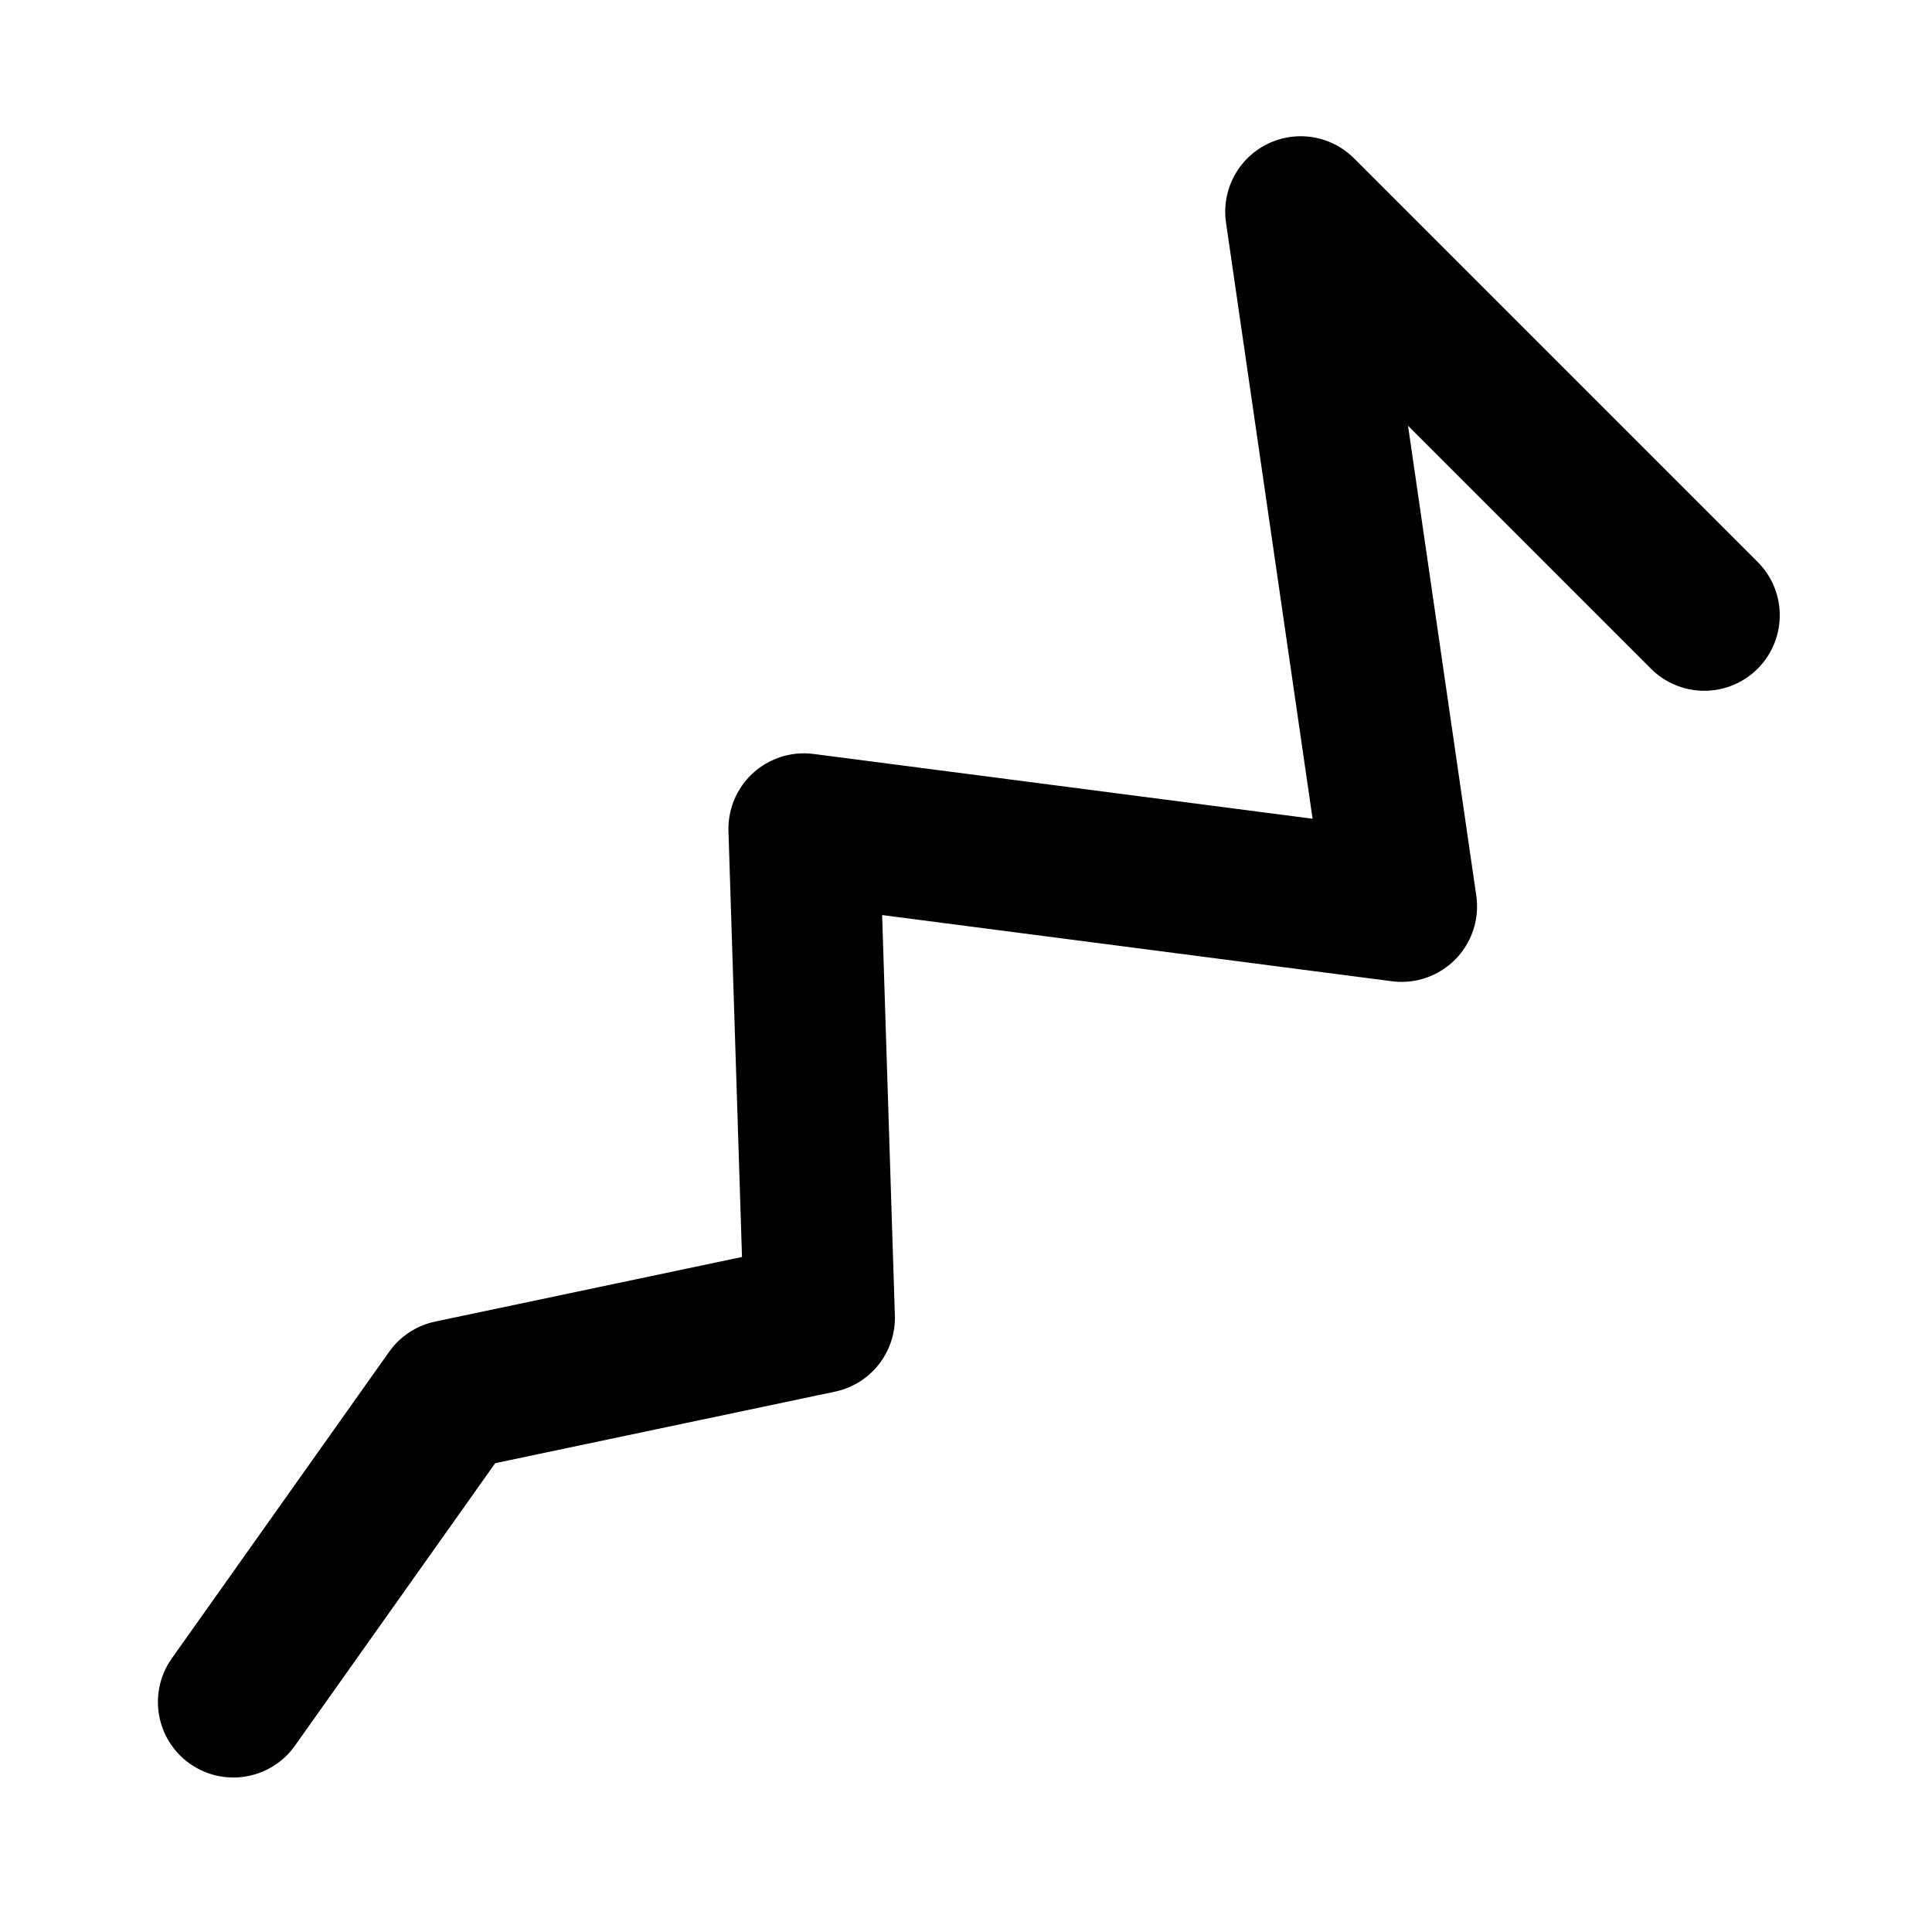
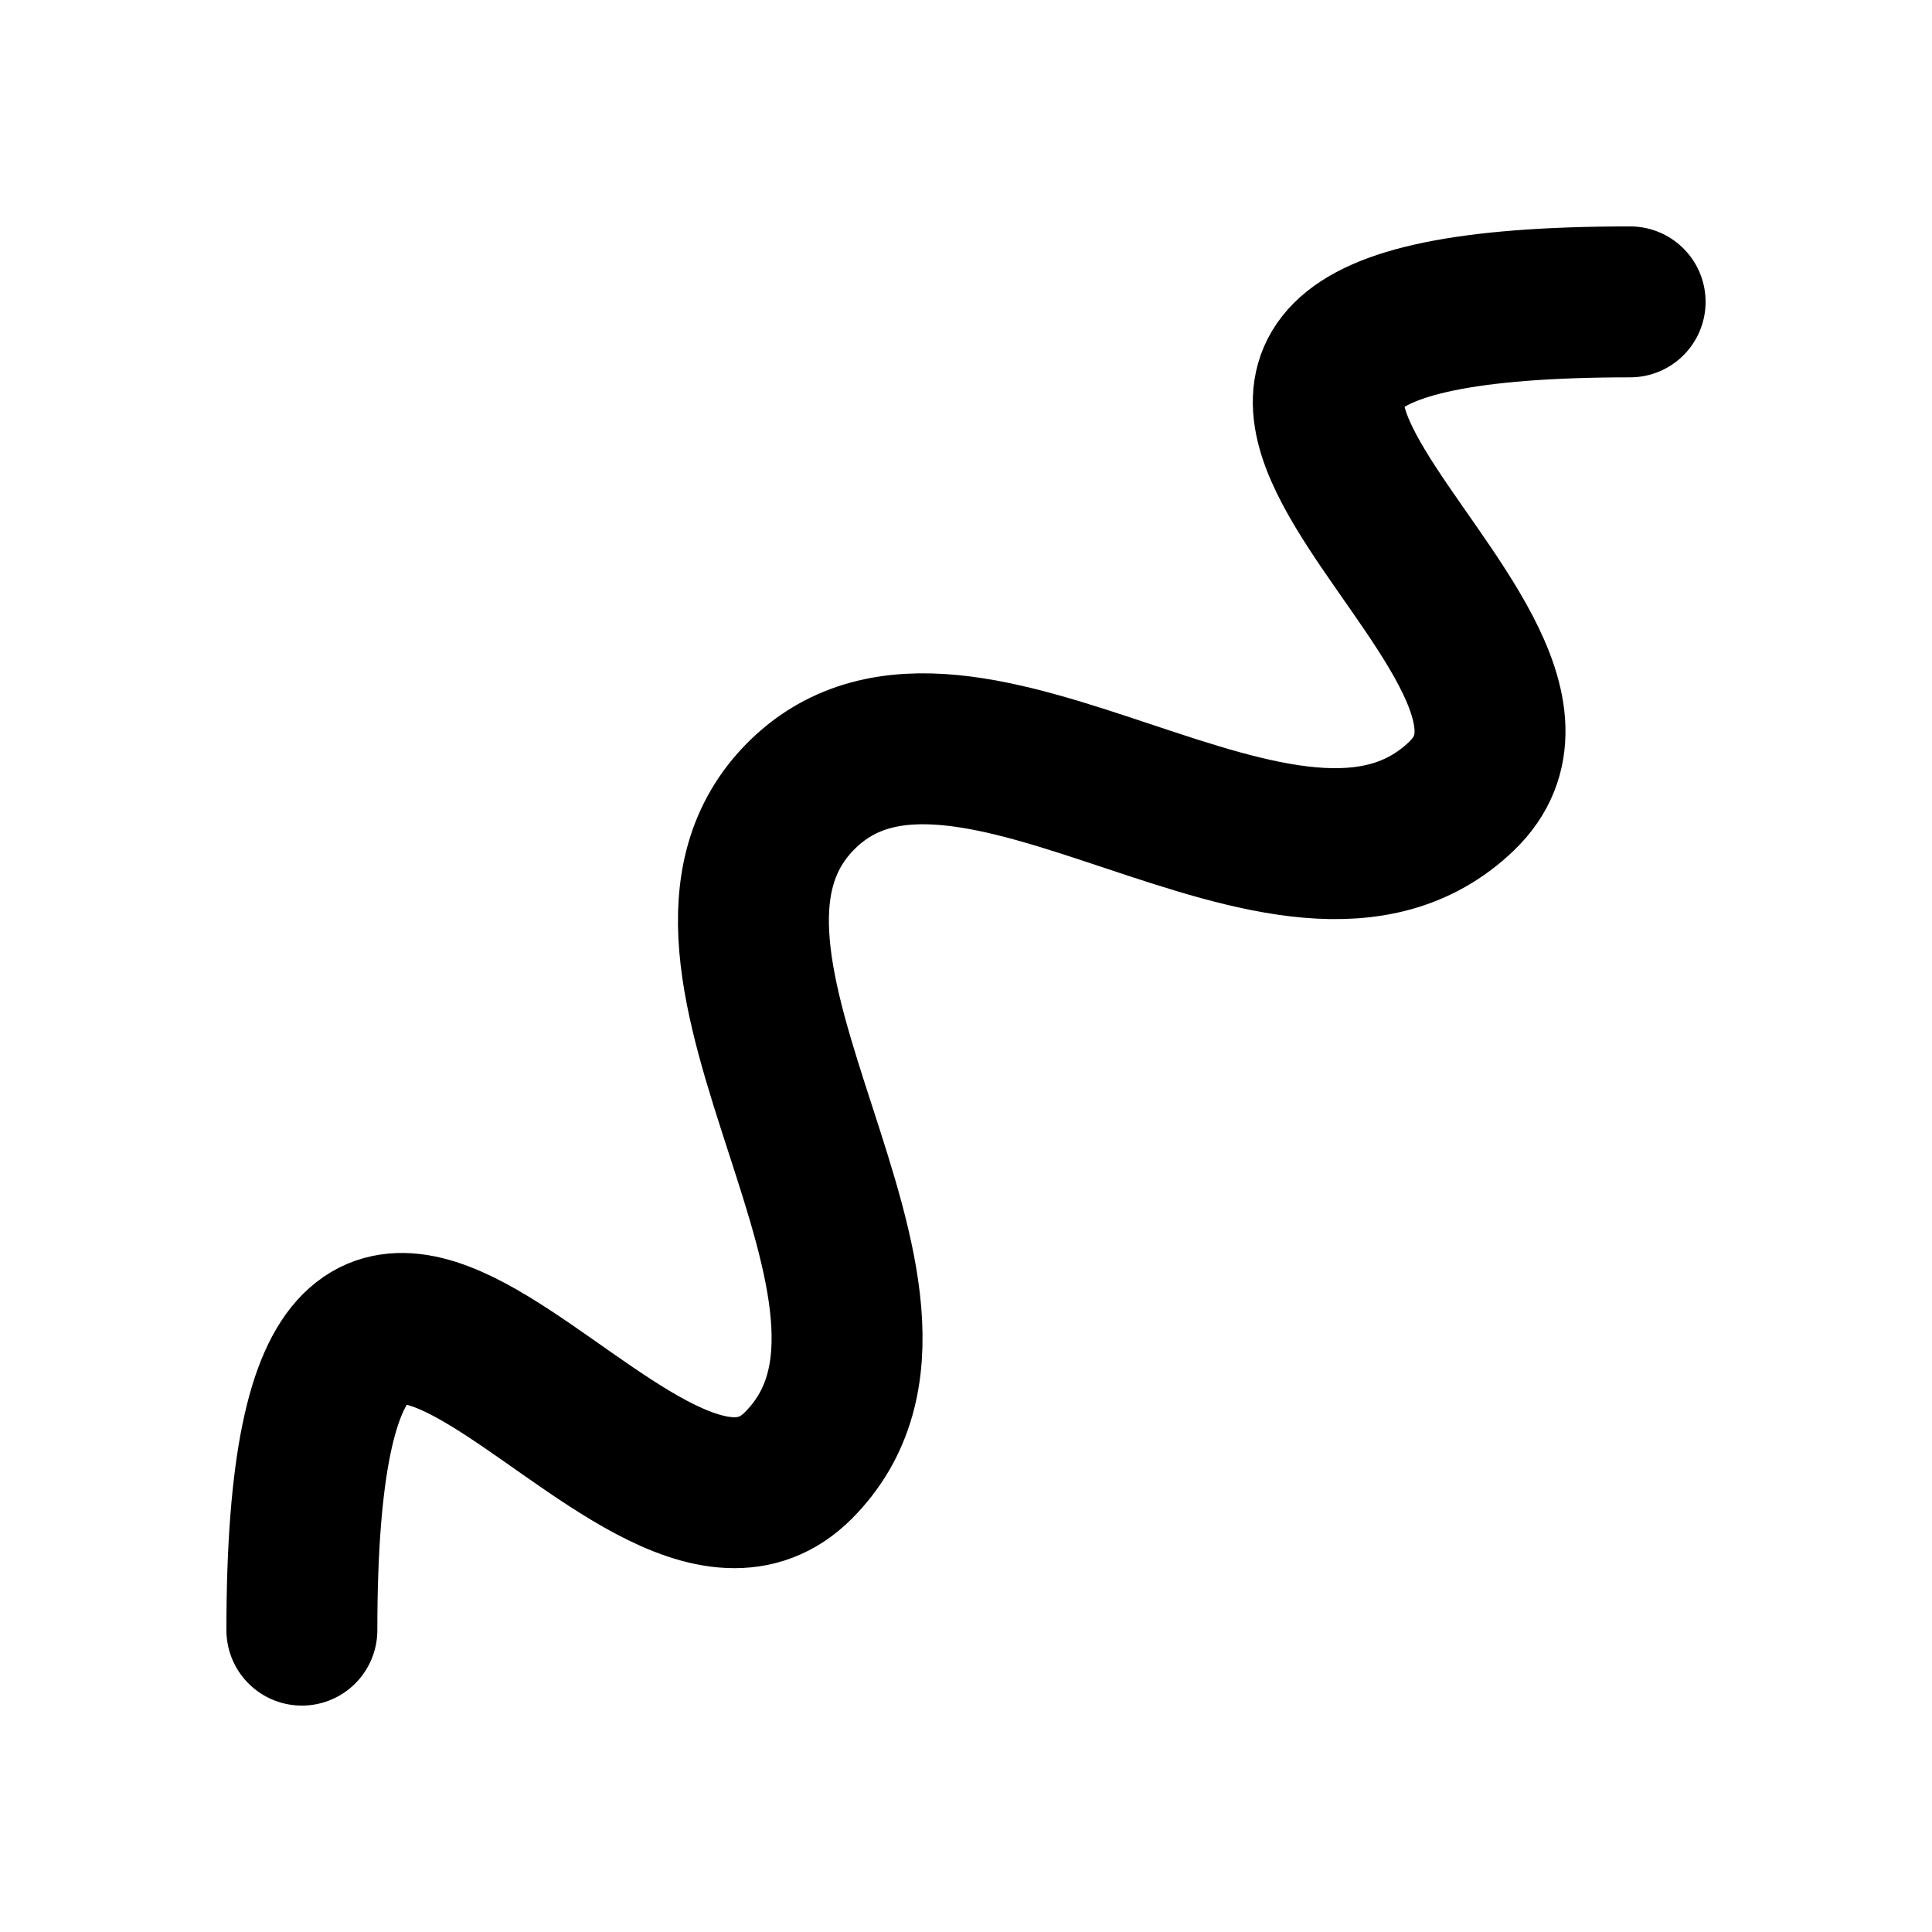
- <svg xmlns="http://www.w3.org/2000/svg" width="64px" height="64px" id="svg2383">
+ <svg xmlns="http://www.w3.org/2000/svg" width="64px" height="64px" id="svg2383" version="1.1">
  <defs id="defs2385">
    </defs>
  <g id="layer1">
-     <path style="fill:none;fill-rule:evenodd;stroke:#000000;stroke-width:1px;stroke-linecap:butt;stroke-linejoin:miter;stroke-opacity:1" d="M -44.098,-6.325 L 15.813,-6.325" id="path2401" />
-     <path style="fill:none;fill-rule:evenodd;stroke:#000000;stroke-width:5;stroke-linecap:round;stroke-linejoin:miter;stroke-miterlimit:4;stroke-dasharray:none;stroke-opacity:1" d="M -71.484,1.31 L -11.573,1.31" id="path3177" />
-     <path style="fill:#000000;fill-opacity:1;fill-rule:evenodd;stroke:#000000;stroke-width:5;stroke-linecap:round;stroke-linejoin:round;stroke-miterlimit:4;stroke-dasharray:none;stroke-opacity:1" d="M -71.636,63.273 L -11.818,53.273 L -11.818,73.818 L -71.636,63.273 z" id="path3617" />
-     <path style="fill:none;fill-rule:evenodd;stroke:#000000;stroke-width:5;stroke-linecap:round;stroke-linejoin:miter;stroke-opacity:1;stroke-miterlimit:4;stroke-dasharray:none" d="M -71.818,21.818 L -71.818,20.727" id="path4150" />
-     <path style="fill:none;fill-rule:evenodd;stroke:#000000;stroke-width:5;stroke-linecap:round;stroke-linejoin:miter;stroke-miterlimit:4;stroke-dasharray:none;stroke-opacity:1" d="M -59.818,19.182 L -59.818,23.455" id="path4182" />
-     <path style="fill:none;fill-rule:evenodd;stroke:#000000;stroke-width:5;stroke-linecap:round;stroke-linejoin:miter;stroke-miterlimit:4;stroke-dasharray:none;stroke-opacity:1" d="M -49,17.273 L -49,25.182" id="path4184" />
-     <path style="fill:none;fill-rule:evenodd;stroke:#000000;stroke-width:5;stroke-linecap:round;stroke-linejoin:miter;stroke-miterlimit:4;stroke-dasharray:none;stroke-opacity:1" d="M -37.909,14.909 L -37.909,26.818" id="path4188" />
-     <path style="fill:none;fill-rule:evenodd;stroke:#000000;stroke-width:5;stroke-linecap:round;stroke-linejoin:miter;stroke-miterlimit:4;stroke-dasharray:none;stroke-opacity:1" d="M -25.818,29.455 L -25.818,13.545" id="path4190" />
-     <path style="fill:none;fill-rule:evenodd;stroke:#000000;stroke-width:5;stroke-linecap:round;stroke-linejoin:miter;stroke-miterlimit:4;stroke-dasharray:none;stroke-opacity:1" d="M -12,30.909 L -12,11.636" id="path4192" />
-     <path style="fill:none;fill-rule:evenodd;stroke:#000000;stroke-width:5;stroke-linecap:round;stroke-linejoin:round;stroke-miterlimit:4;stroke-dasharray:none;stroke-opacity:1" d="M 7.731,56.382 L 14.931,46.225 L 27.145,43.654 L 26.63,27.455 L 46.429,30.026 L 43.087,7.013 L 56.457,20.383" id="path4228" />
+     <path style="fill:none;fill-rule:evenodd;stroke:#000000;stroke-width:5;stroke-linecap:round;stroke-linejoin:miter;stroke-miterlimit:4;stroke-dasharray:none;stroke-opacity:1" d="M 10,54 C 10,32 21,54 26.445,48.547 31.992,42.992 21.024,31.777 26.577,26.325 32,21 42.764,31.808 48.417,26.371 54,21 32,10 54,10" id="path2399" />
  </g>
</svg>
